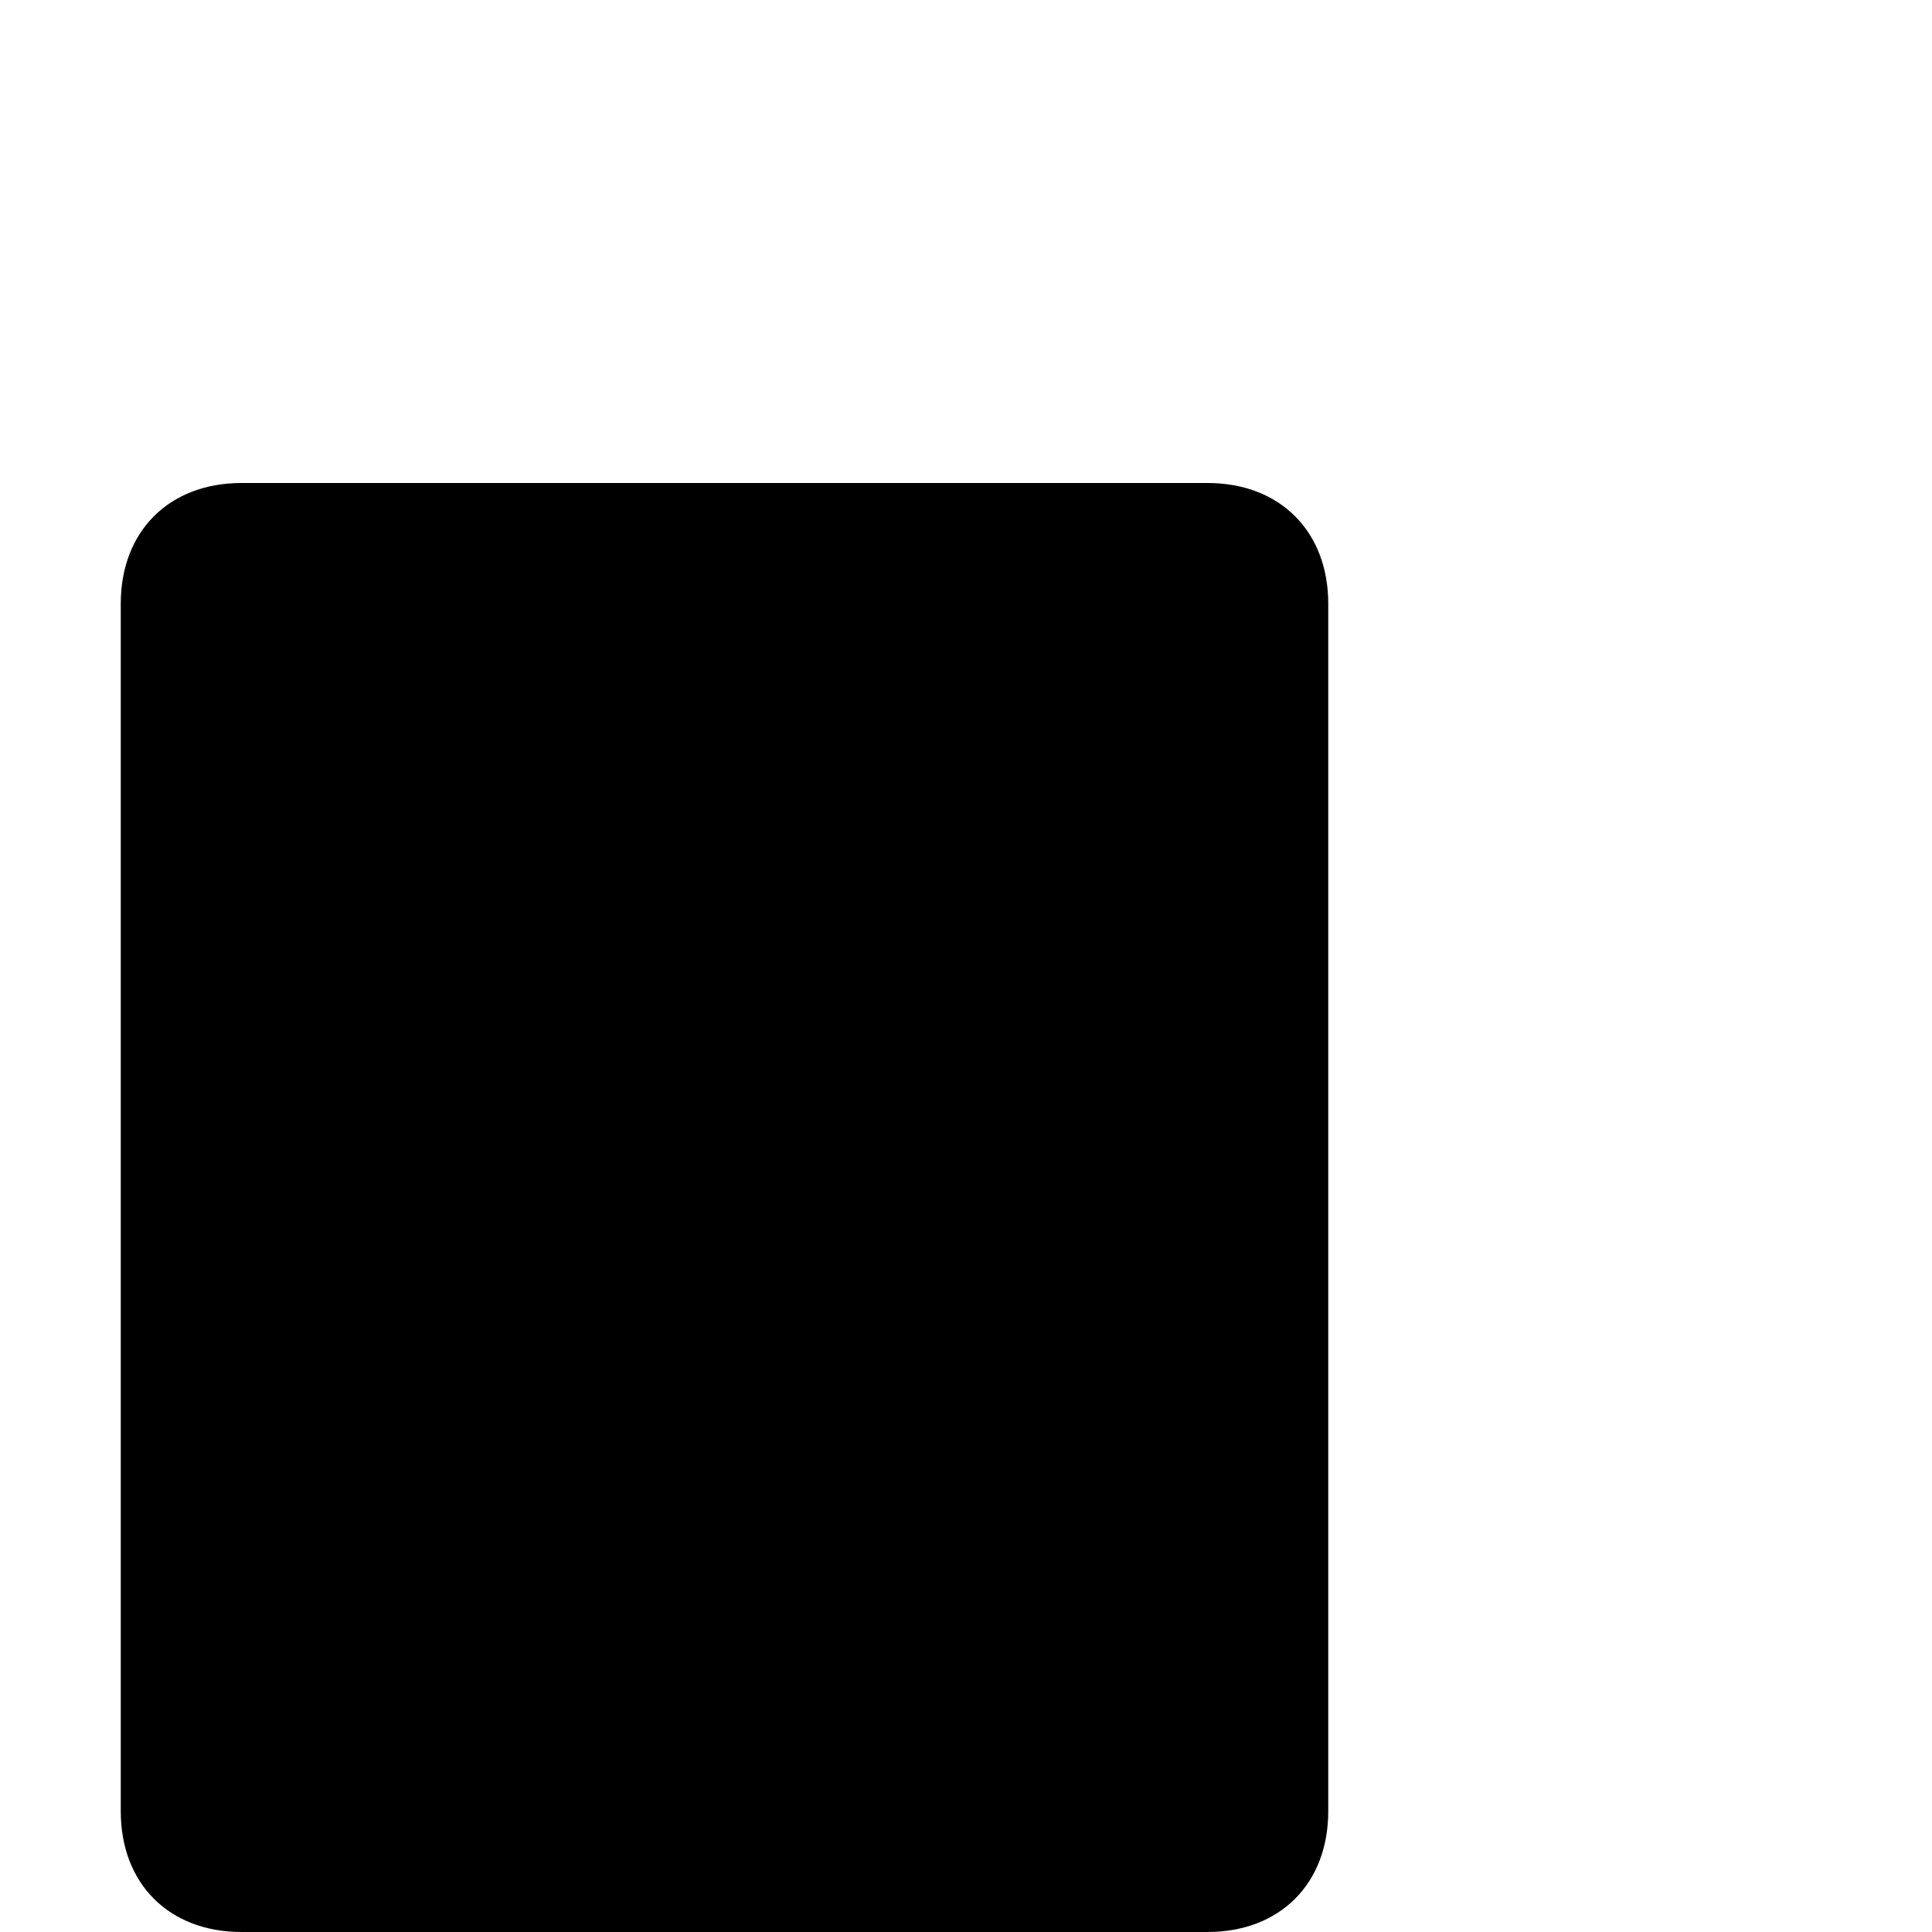
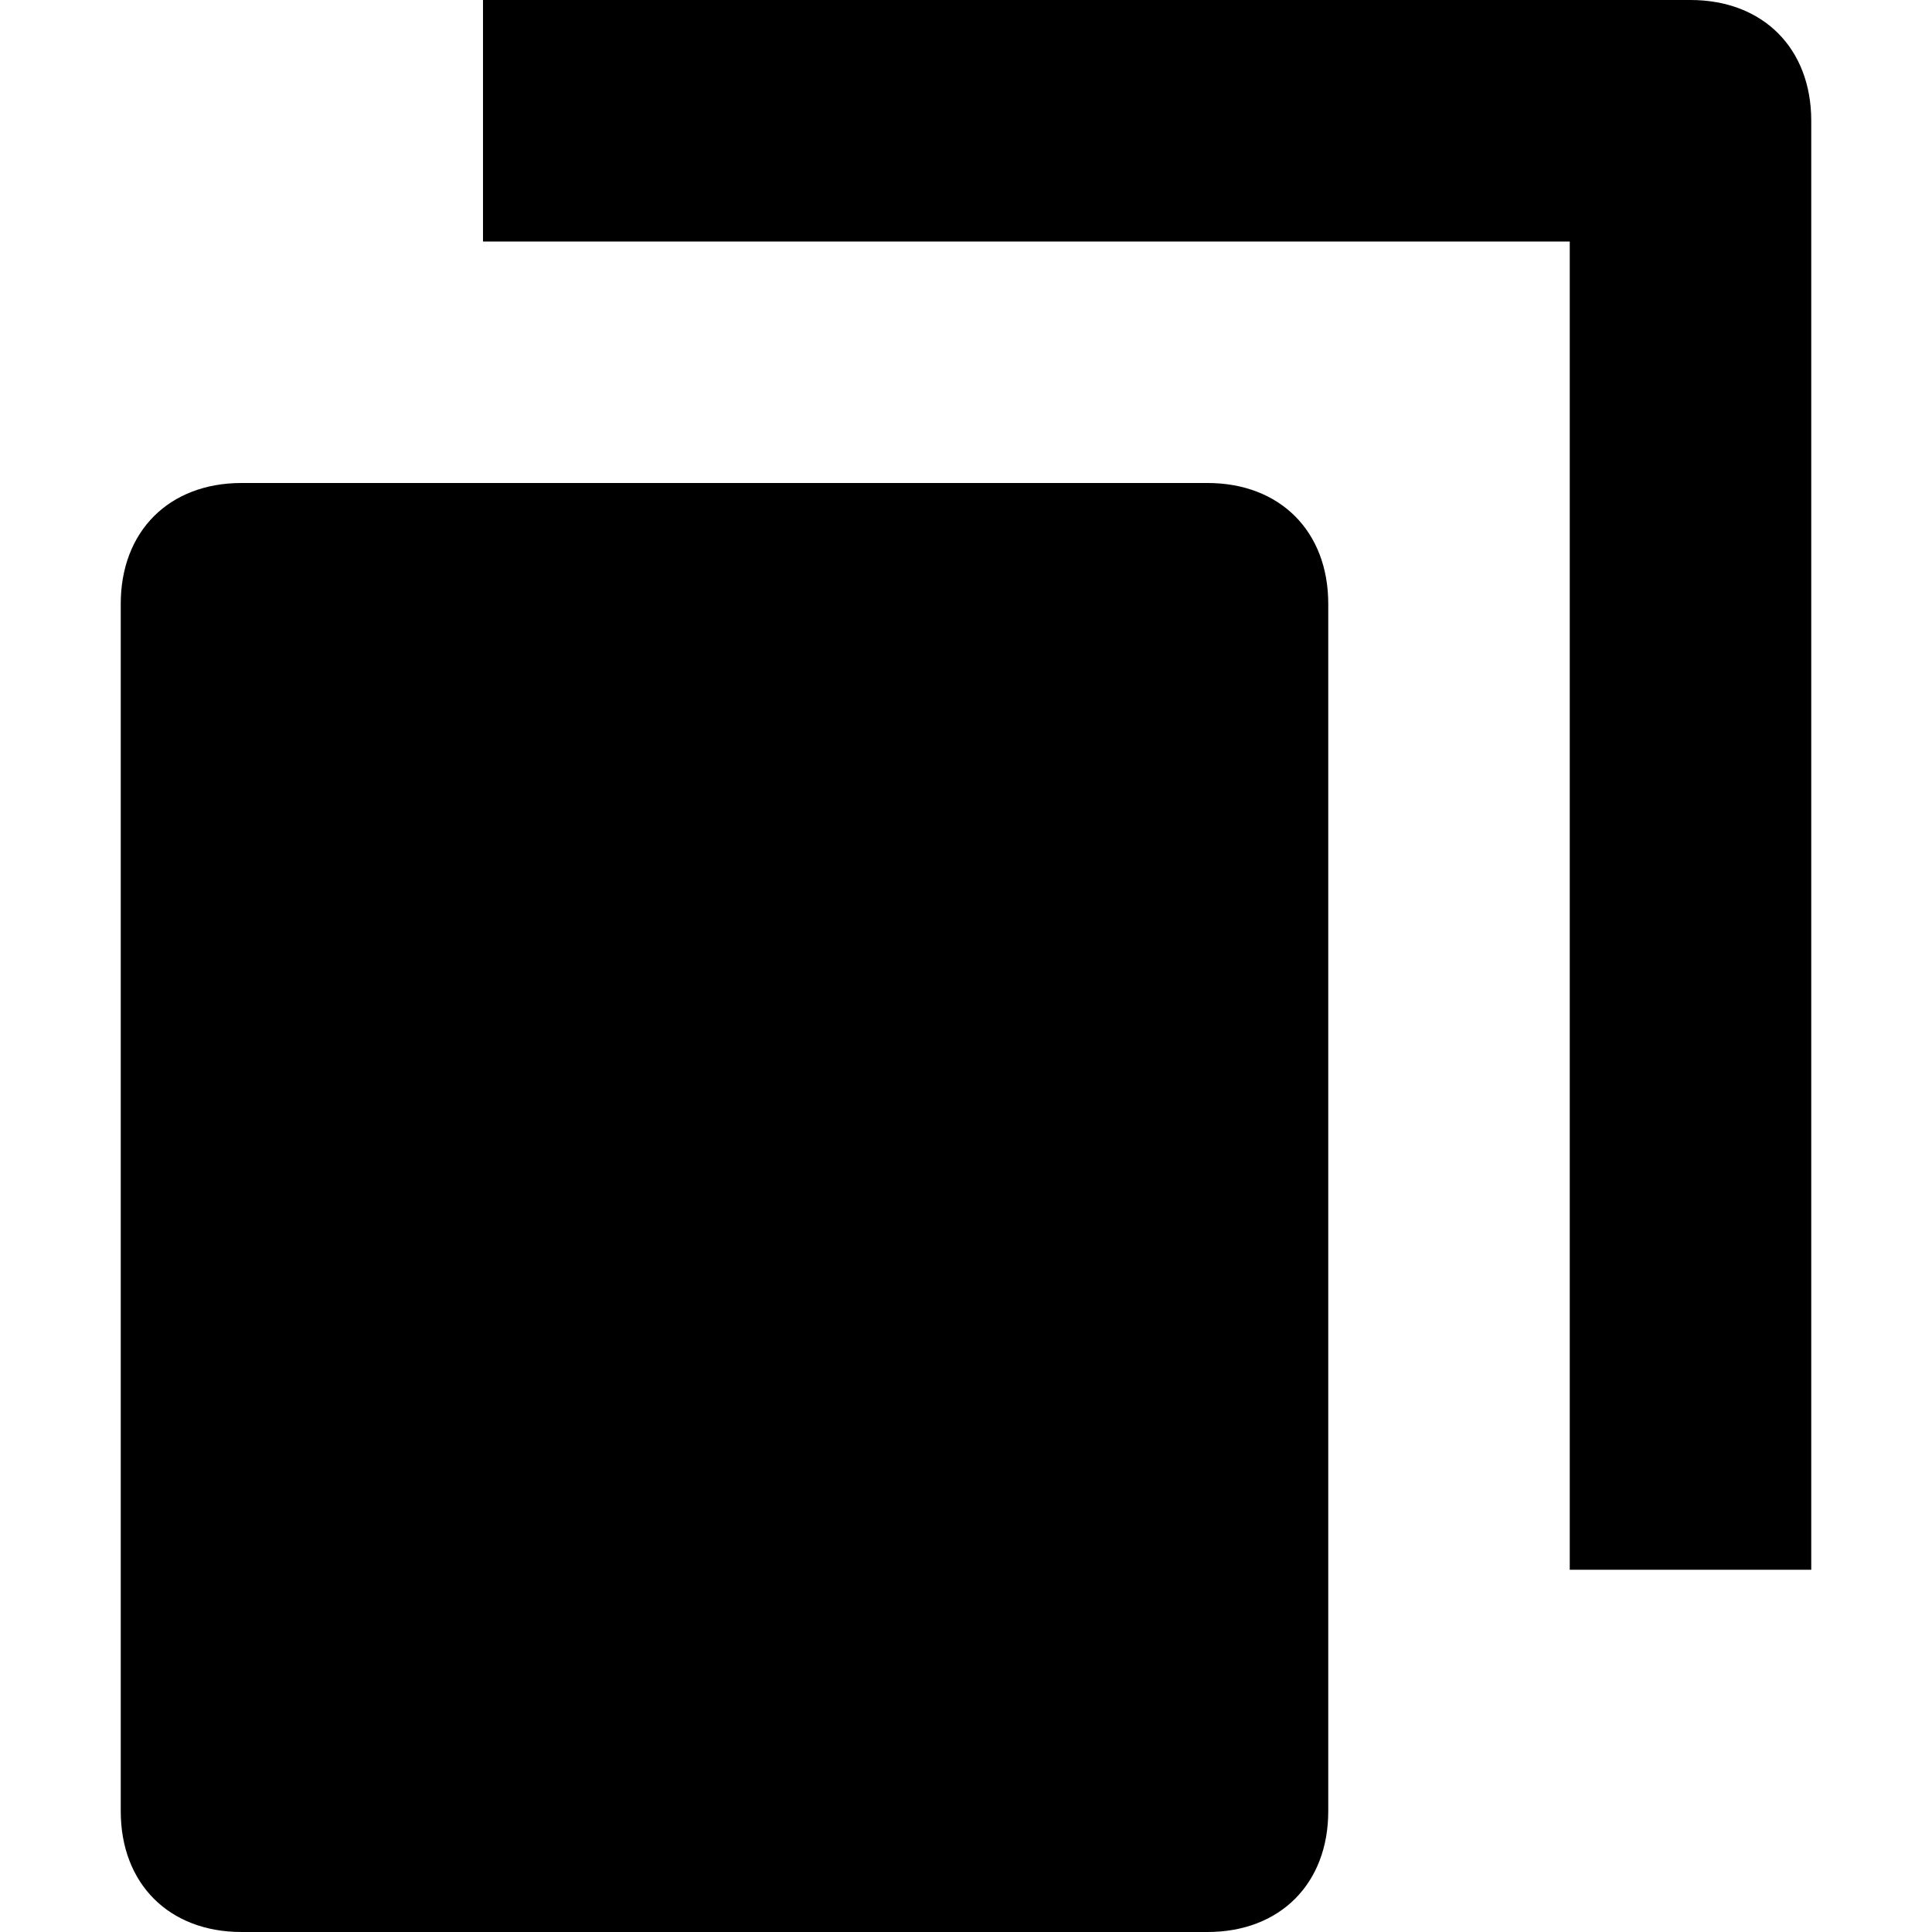
- <svg xmlns="http://www.w3.org/2000/svg" height="16" width="16" viewBox="0 0 16 16">
-   <g fill="#currentColor" class="nc-icon-wrapper">
-     <path fill="#currentColor" d="M10,4H2C1.4,4,1,4.4,1,5v10c0,0.6,0.4,1,1,1h8c0.6,0,1-0.4,1-1V5C11,4.4,10.6,4,10,4z" />
+ <svg xmlns="http://www.w3.org/2000/svg" width="16" height="16" viewBox="0 0 16 16">
+   <g fill="currentColor">
+     <path fill="currentColor" d="M10,4H2C1.4,4,1,4.4,1,5v10c0,0.6,0.4,1,1,1h8c0.6,0,1-0.4,1-1V5C11,4.4,10.6,4,10,4z" />
+     <path d="M14,0H4v2h9v11h2V1C15,0.4,14.6,0,14,0z" />
  </g>
</svg>
